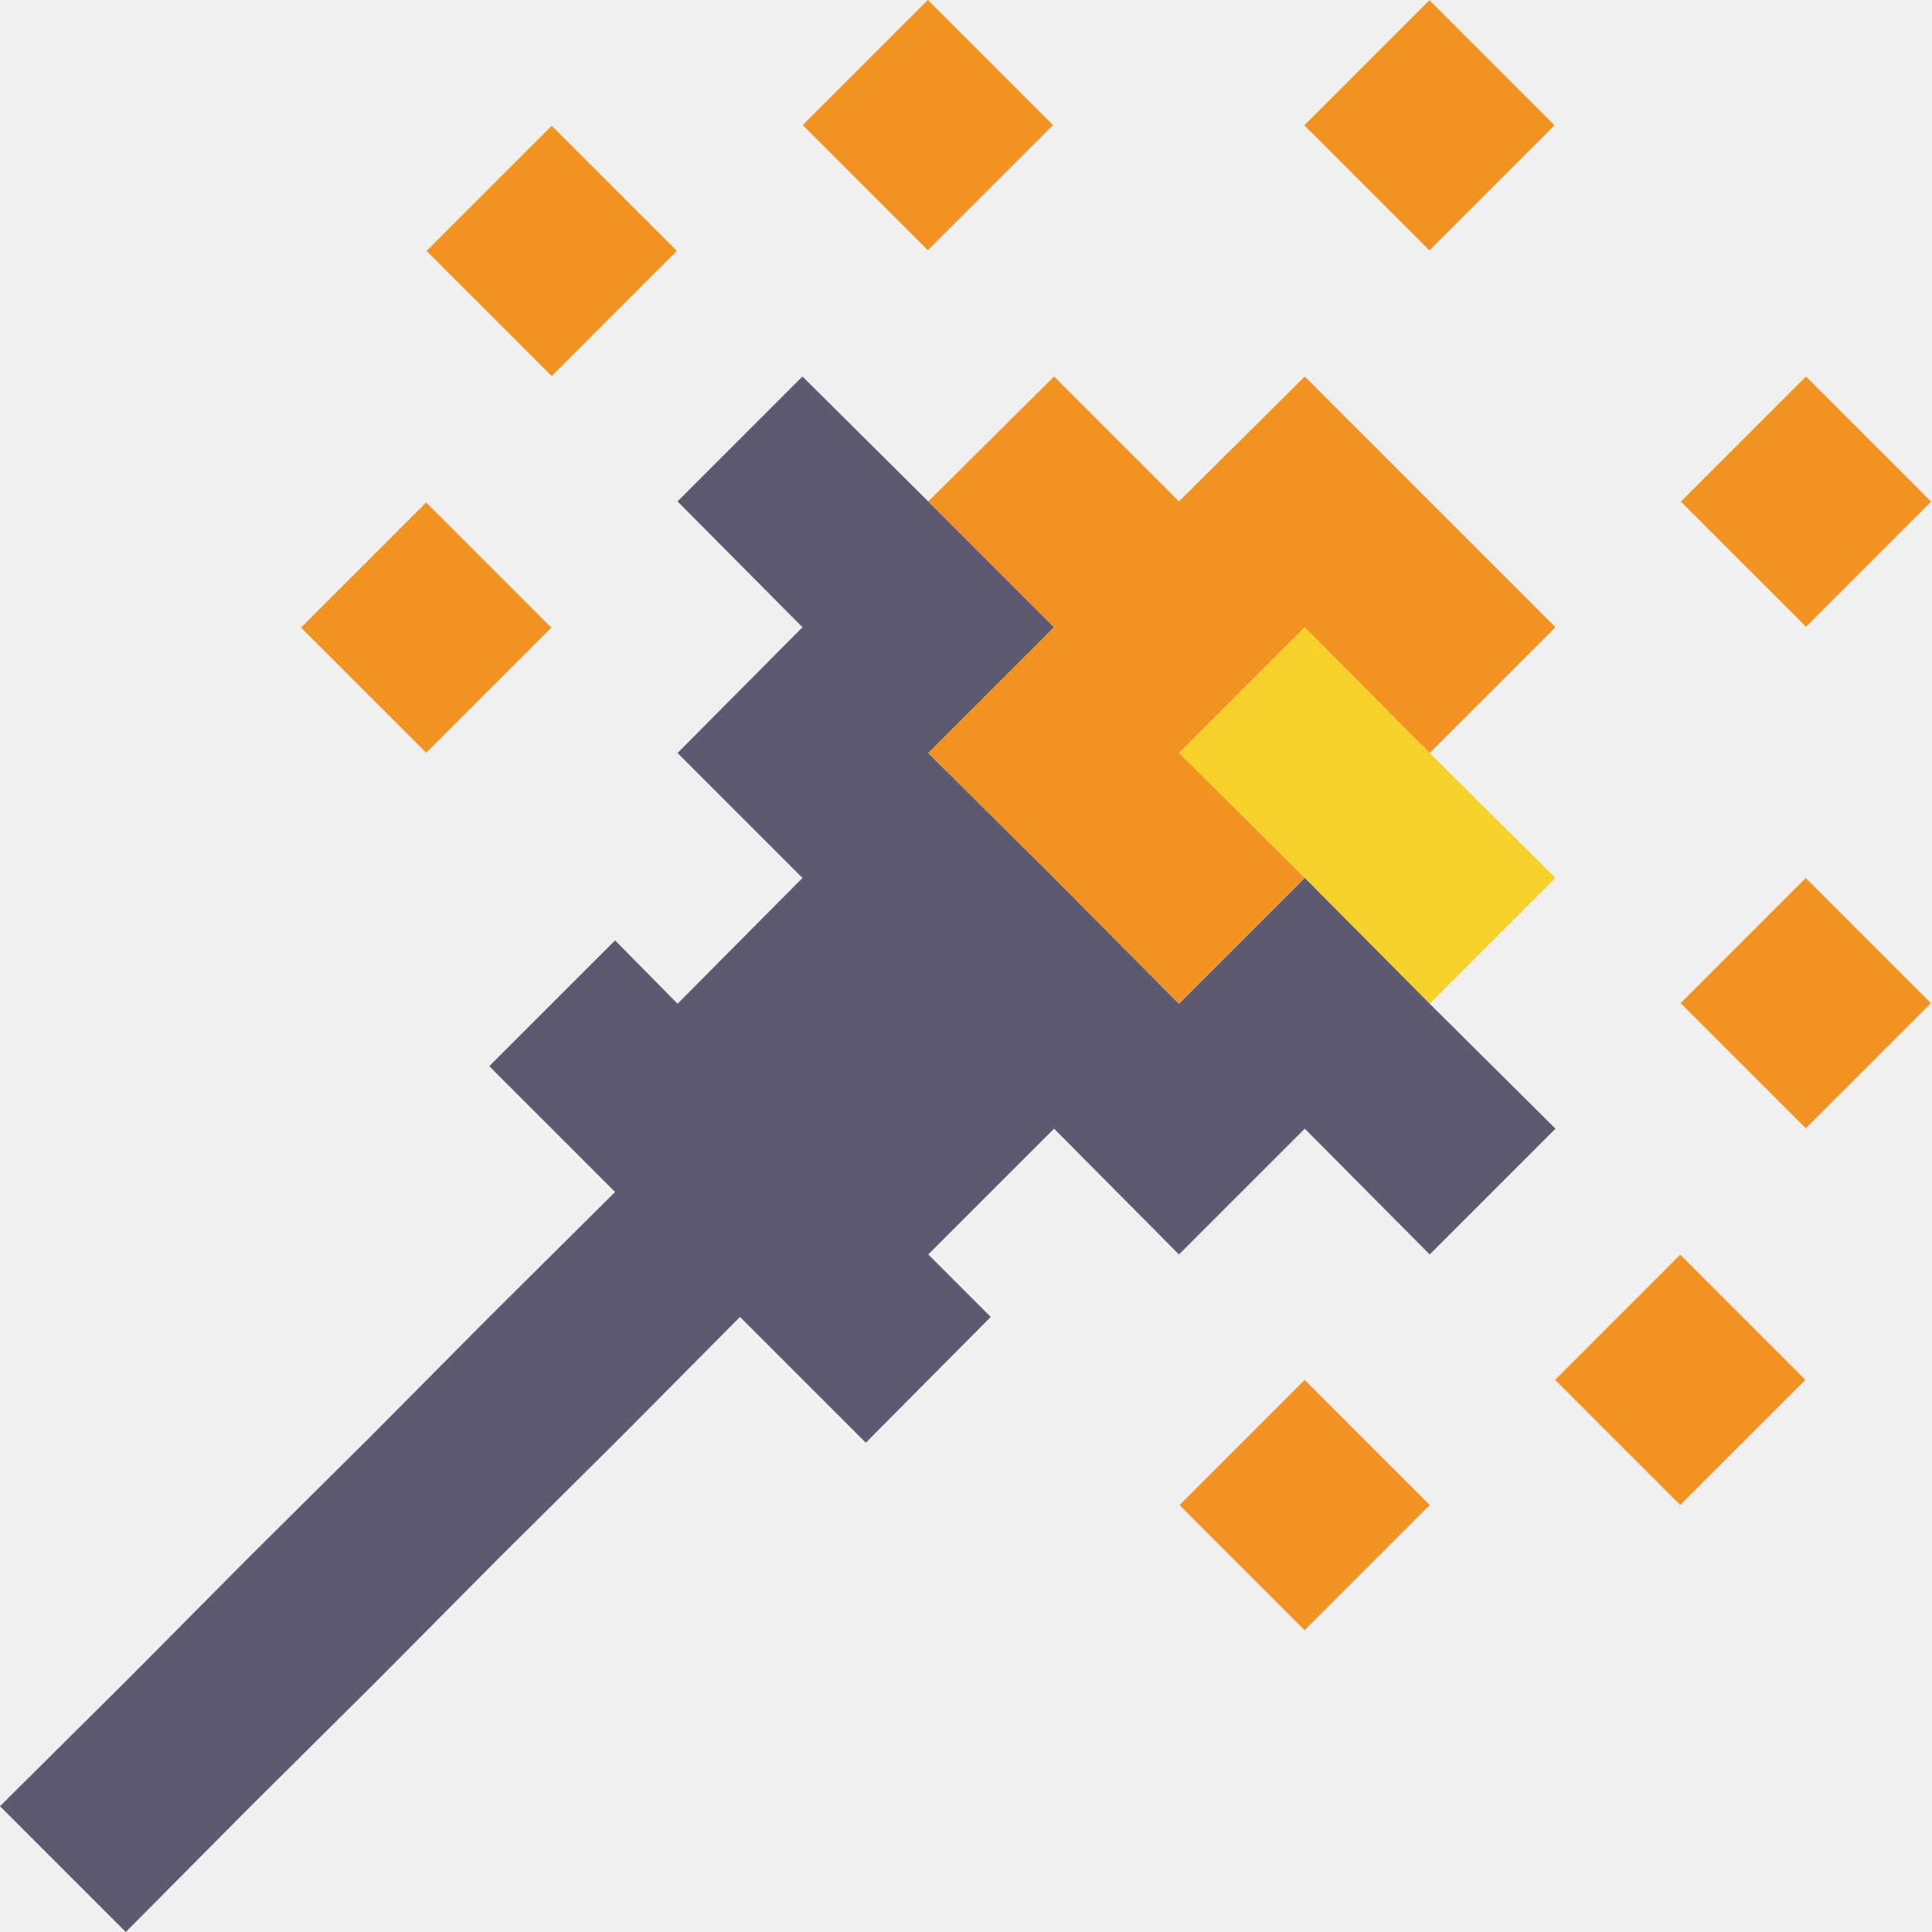
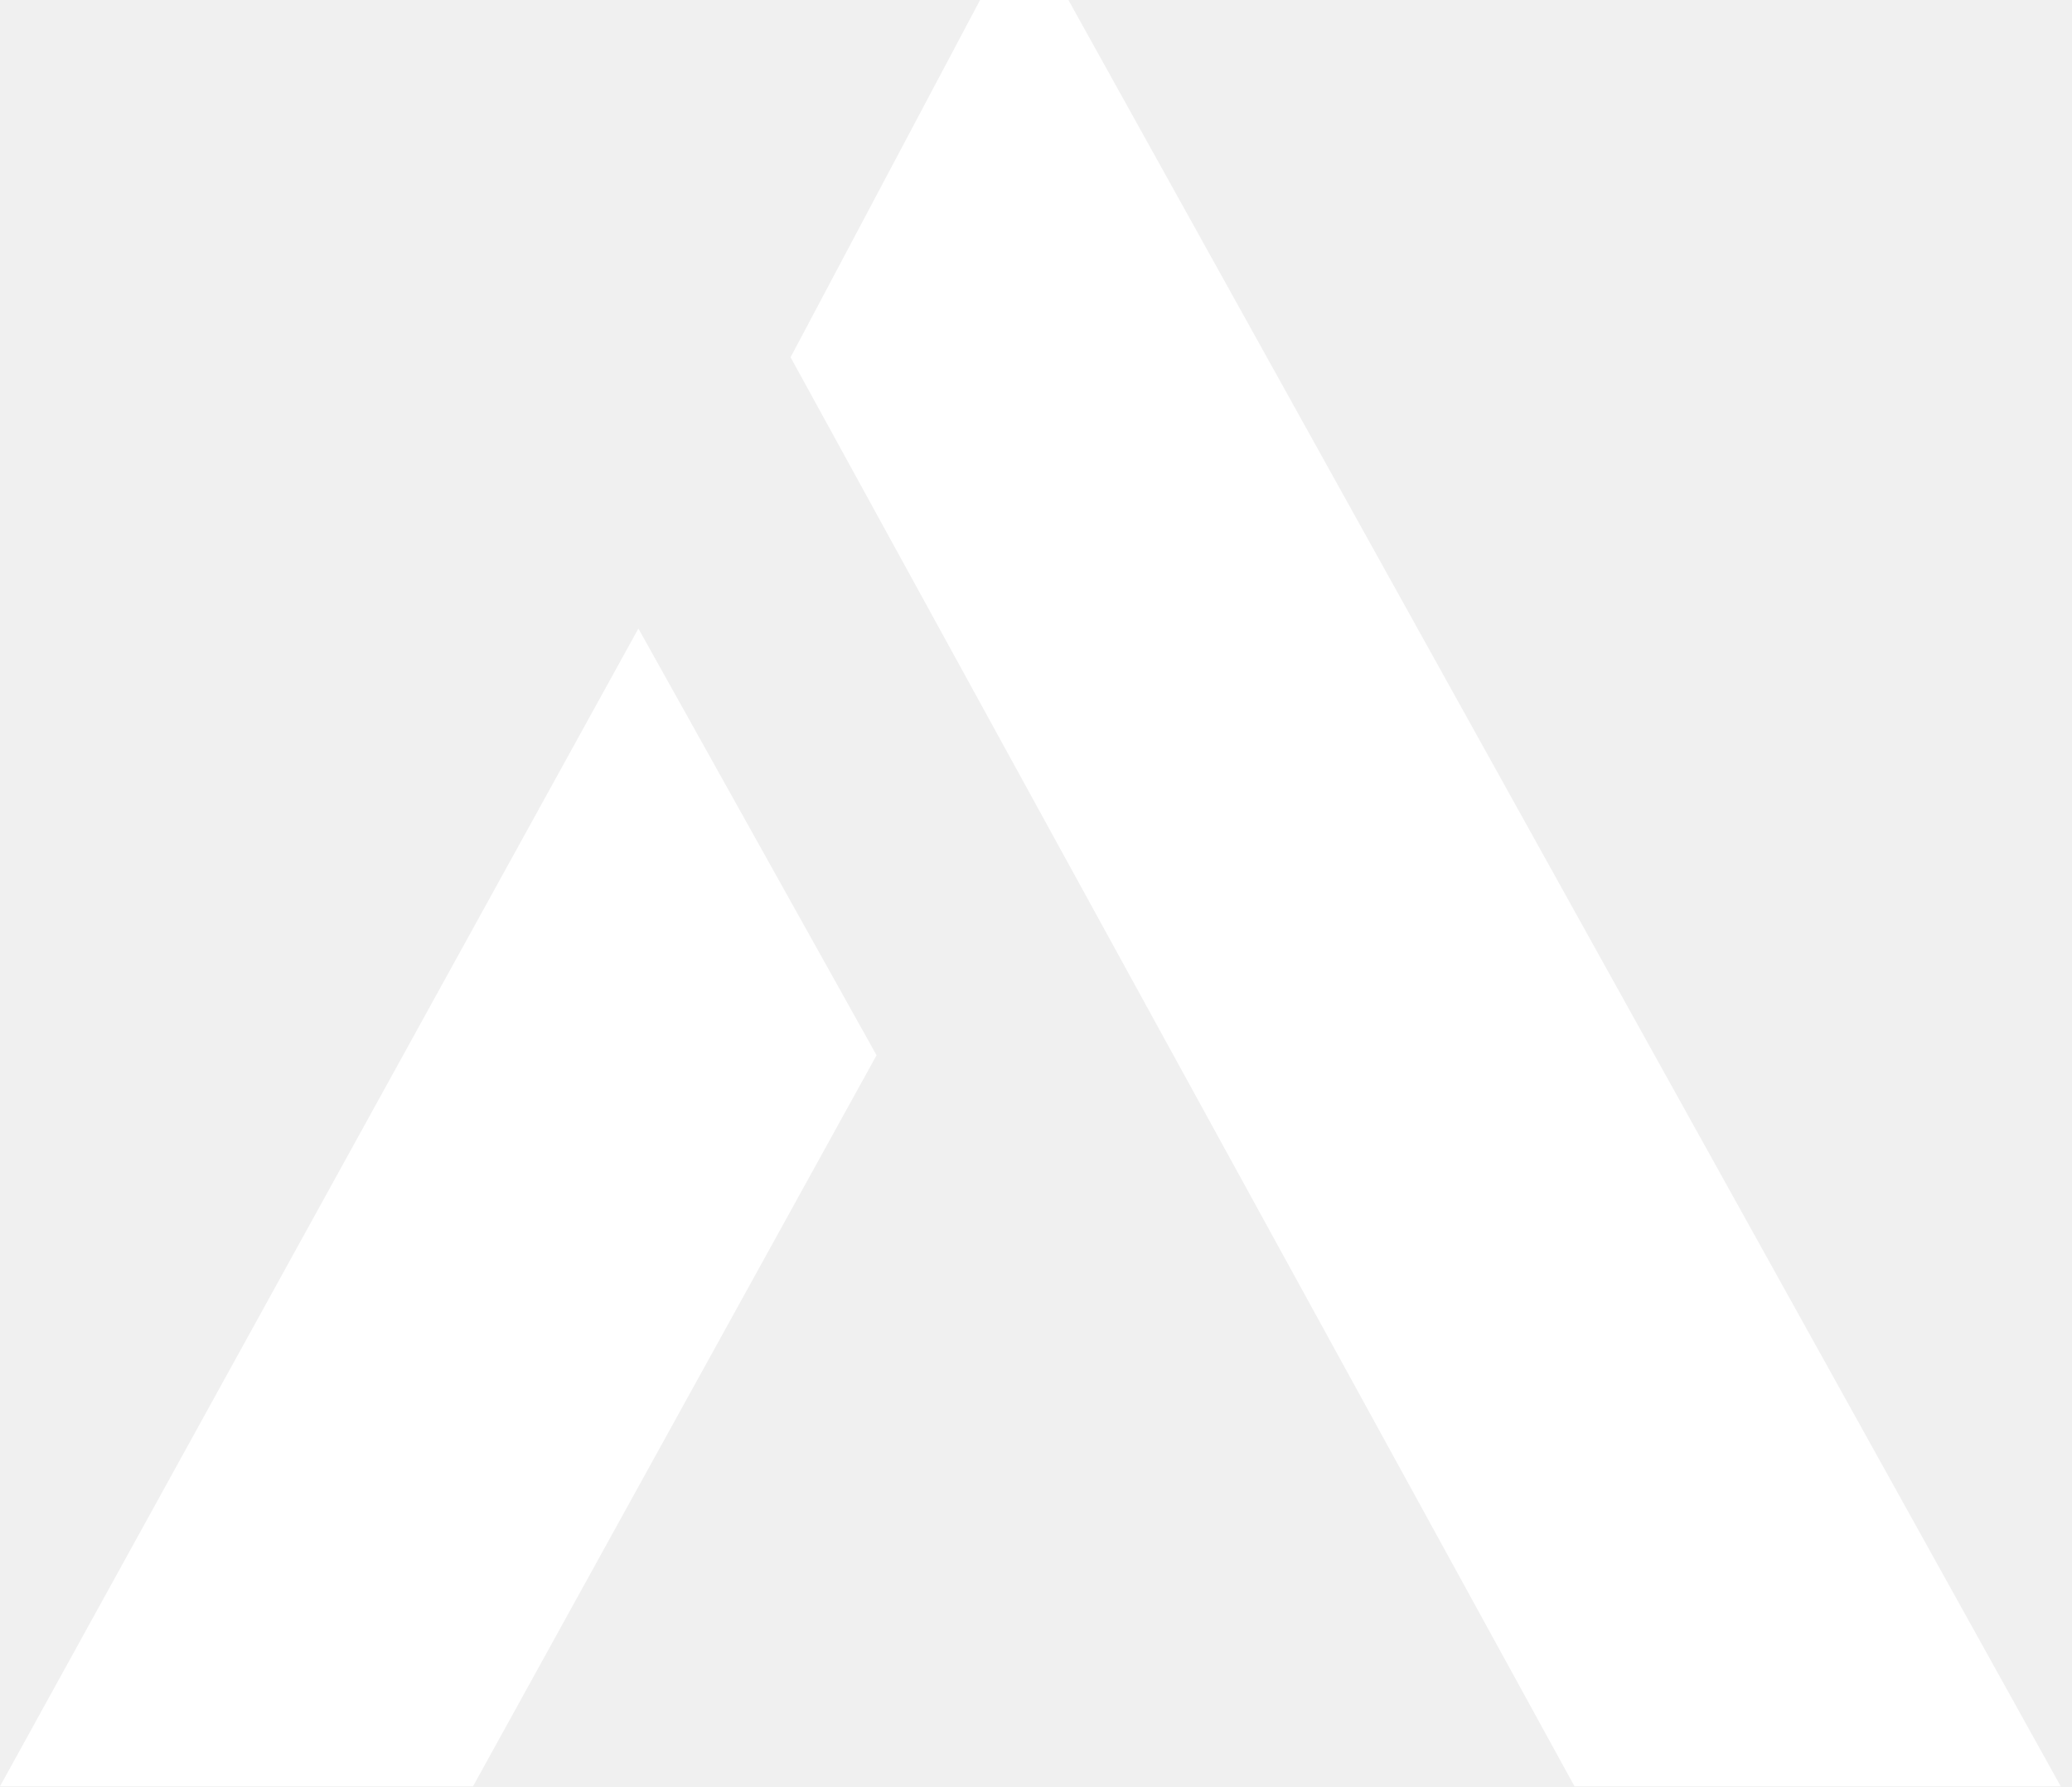
- <svg xmlns="http://www.w3.org/2000/svg" version="1.0" id="图层_1" x="0px" y="0px" viewBox="0 0 222.7 222.7" style="enable-background:new 0 0 222.7 222.7;" xml:space="preserve">
-   <g>
-     <polygon style="fill:#F5D12A;" points="164.8,86.8 150.4,72.3 135.9,86.8 150.4,101.2 164.8,115.7 179.3,101.2  " />
-     <g>
-       <rect x="154.6" y="4.2" transform="matrix(0.7071 -0.7071 0.7071 0.7071 38.0574 120.7958)" style="fill:#F29321;" width="20.4" height="20.4" />
-       <rect x="198" y="47.6" transform="matrix(0.7071 -0.7071 0.7071 0.7071 20.0891 164.1709)" style="fill:#F29321;" width="20.4" height="20.4" />
-       <rect x="140.2" y="163.3" transform="matrix(0.7071 -0.7071 0.7071 0.7071 -78.642 157.1546)" style="fill:#F29321;" width="20.4" height="20.4" />
-       <rect x="38.9" y="62.1" transform="matrix(0.7071 -0.7071 0.7071 0.7071 -36.7184 55.9426)" style="fill:#F29321;" width="20.4" height="20.4" />
-       <rect x="96.8" y="4.2" transform="matrix(0.7071 -0.7071 0.7071 0.7071 21.1168 79.8987)" style="fill:#F29321;" width="20.4" height="20.4" />
-       <rect x="53.4" y="18.7" transform="matrix(0.7071 -0.7071 0.7071 0.7071 -1.8116 53.4623)" style="fill:#F29321;" width="20.4" height="20.4" />
-       <rect x="198" y="105.4" transform="matrix(0.7071 -0.7071 0.7071 0.7071 -20.8068 181.1099)" style="fill:#F29321;" width="20.4" height="20.4" />
-       <rect x="183.5" y="148.8" transform="matrix(0.7071 -0.7071 0.7071 0.7071 -55.7133 183.591)" style="fill:#F29321;" width="20.4" height="20.4" />
-     </g>
-     <polygon style="fill:#5B5A70;" points="164.8,115.7 150.4,101.2 135.9,115.7 121.5,101.2 107,86.8 121.5,72.3 107,57.8 92.5,43.4   78.1,57.8 92.5,72.3 78.1,86.8 92.5,101.2 78.1,115.7 70.9,108.4 56.4,122.9 70.9,137.4 56.4,151.8 56.4,151.8 42.7,165.6   28.9,179.3 14.5,193.8 0,208.2 14.5,222.7 28.9,208.2 43.4,193.8 57.1,180 57.8,179.3 70.9,166.3 71.6,165.6 85.3,151.8   99.8,166.3 114.2,151.8 107,144.6 121.5,130.1 135.9,144.6 150.4,130.1 164.8,144.6 179.3,130.1  " />
-     <polygon style="fill:#F29321;" points="164.8,57.8 150.4,43.4 135.9,57.8 121.5,43.4 107,57.8 121.5,72.3 107,86.8 121.5,101.2   135.9,115.7 150.4,101.2 135.9,86.8 150.4,72.3 164.8,86.8 179.3,72.3  " />
-   </g>
+ <svg xmlns="http://www.w3.org/2000/svg" width="58" height="50" viewBox="0 0 58 50" fill="none">
+   <path fill-rule="evenodd" clip-rule="evenodd" d="M0 50H13.241L24.537 29.537L17.87 17.593L0 50Z" fill="white" />
+   <path fill-rule="evenodd" clip-rule="evenodd" d="M27.435 0L22.13 10L44.074 50H57.685L29.907 0H27.435Z" fill="white" />
</svg>
